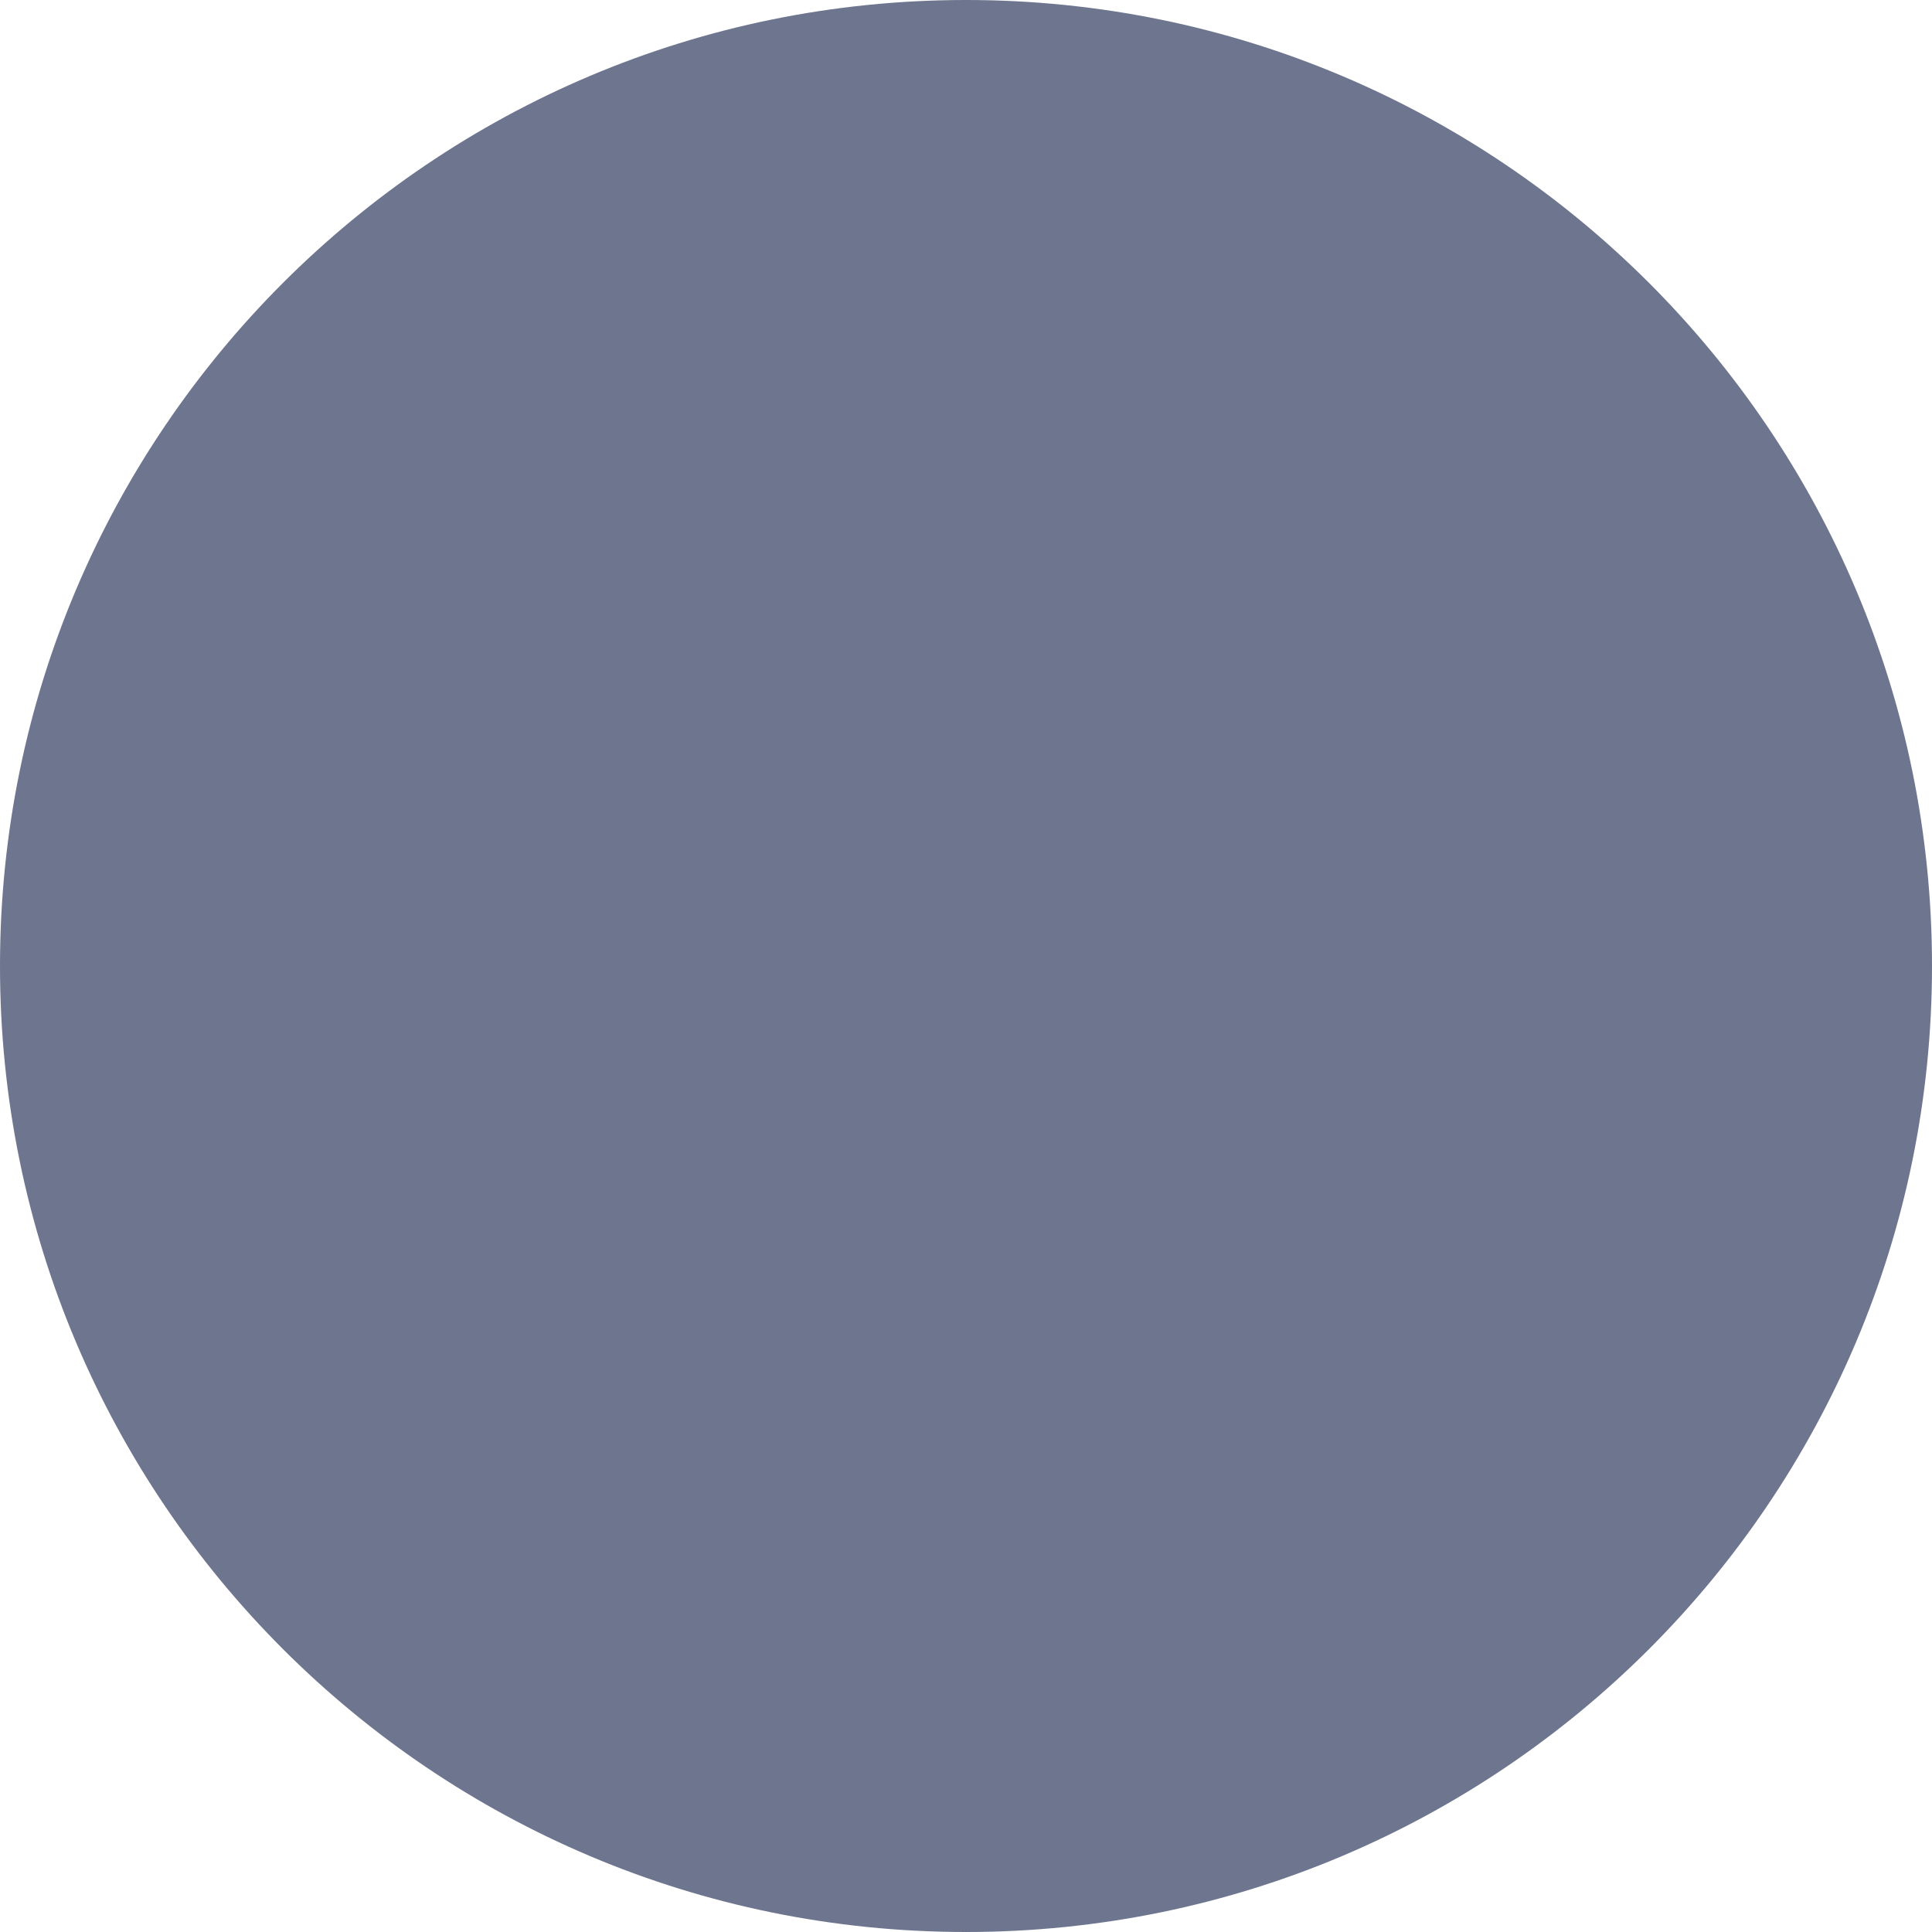
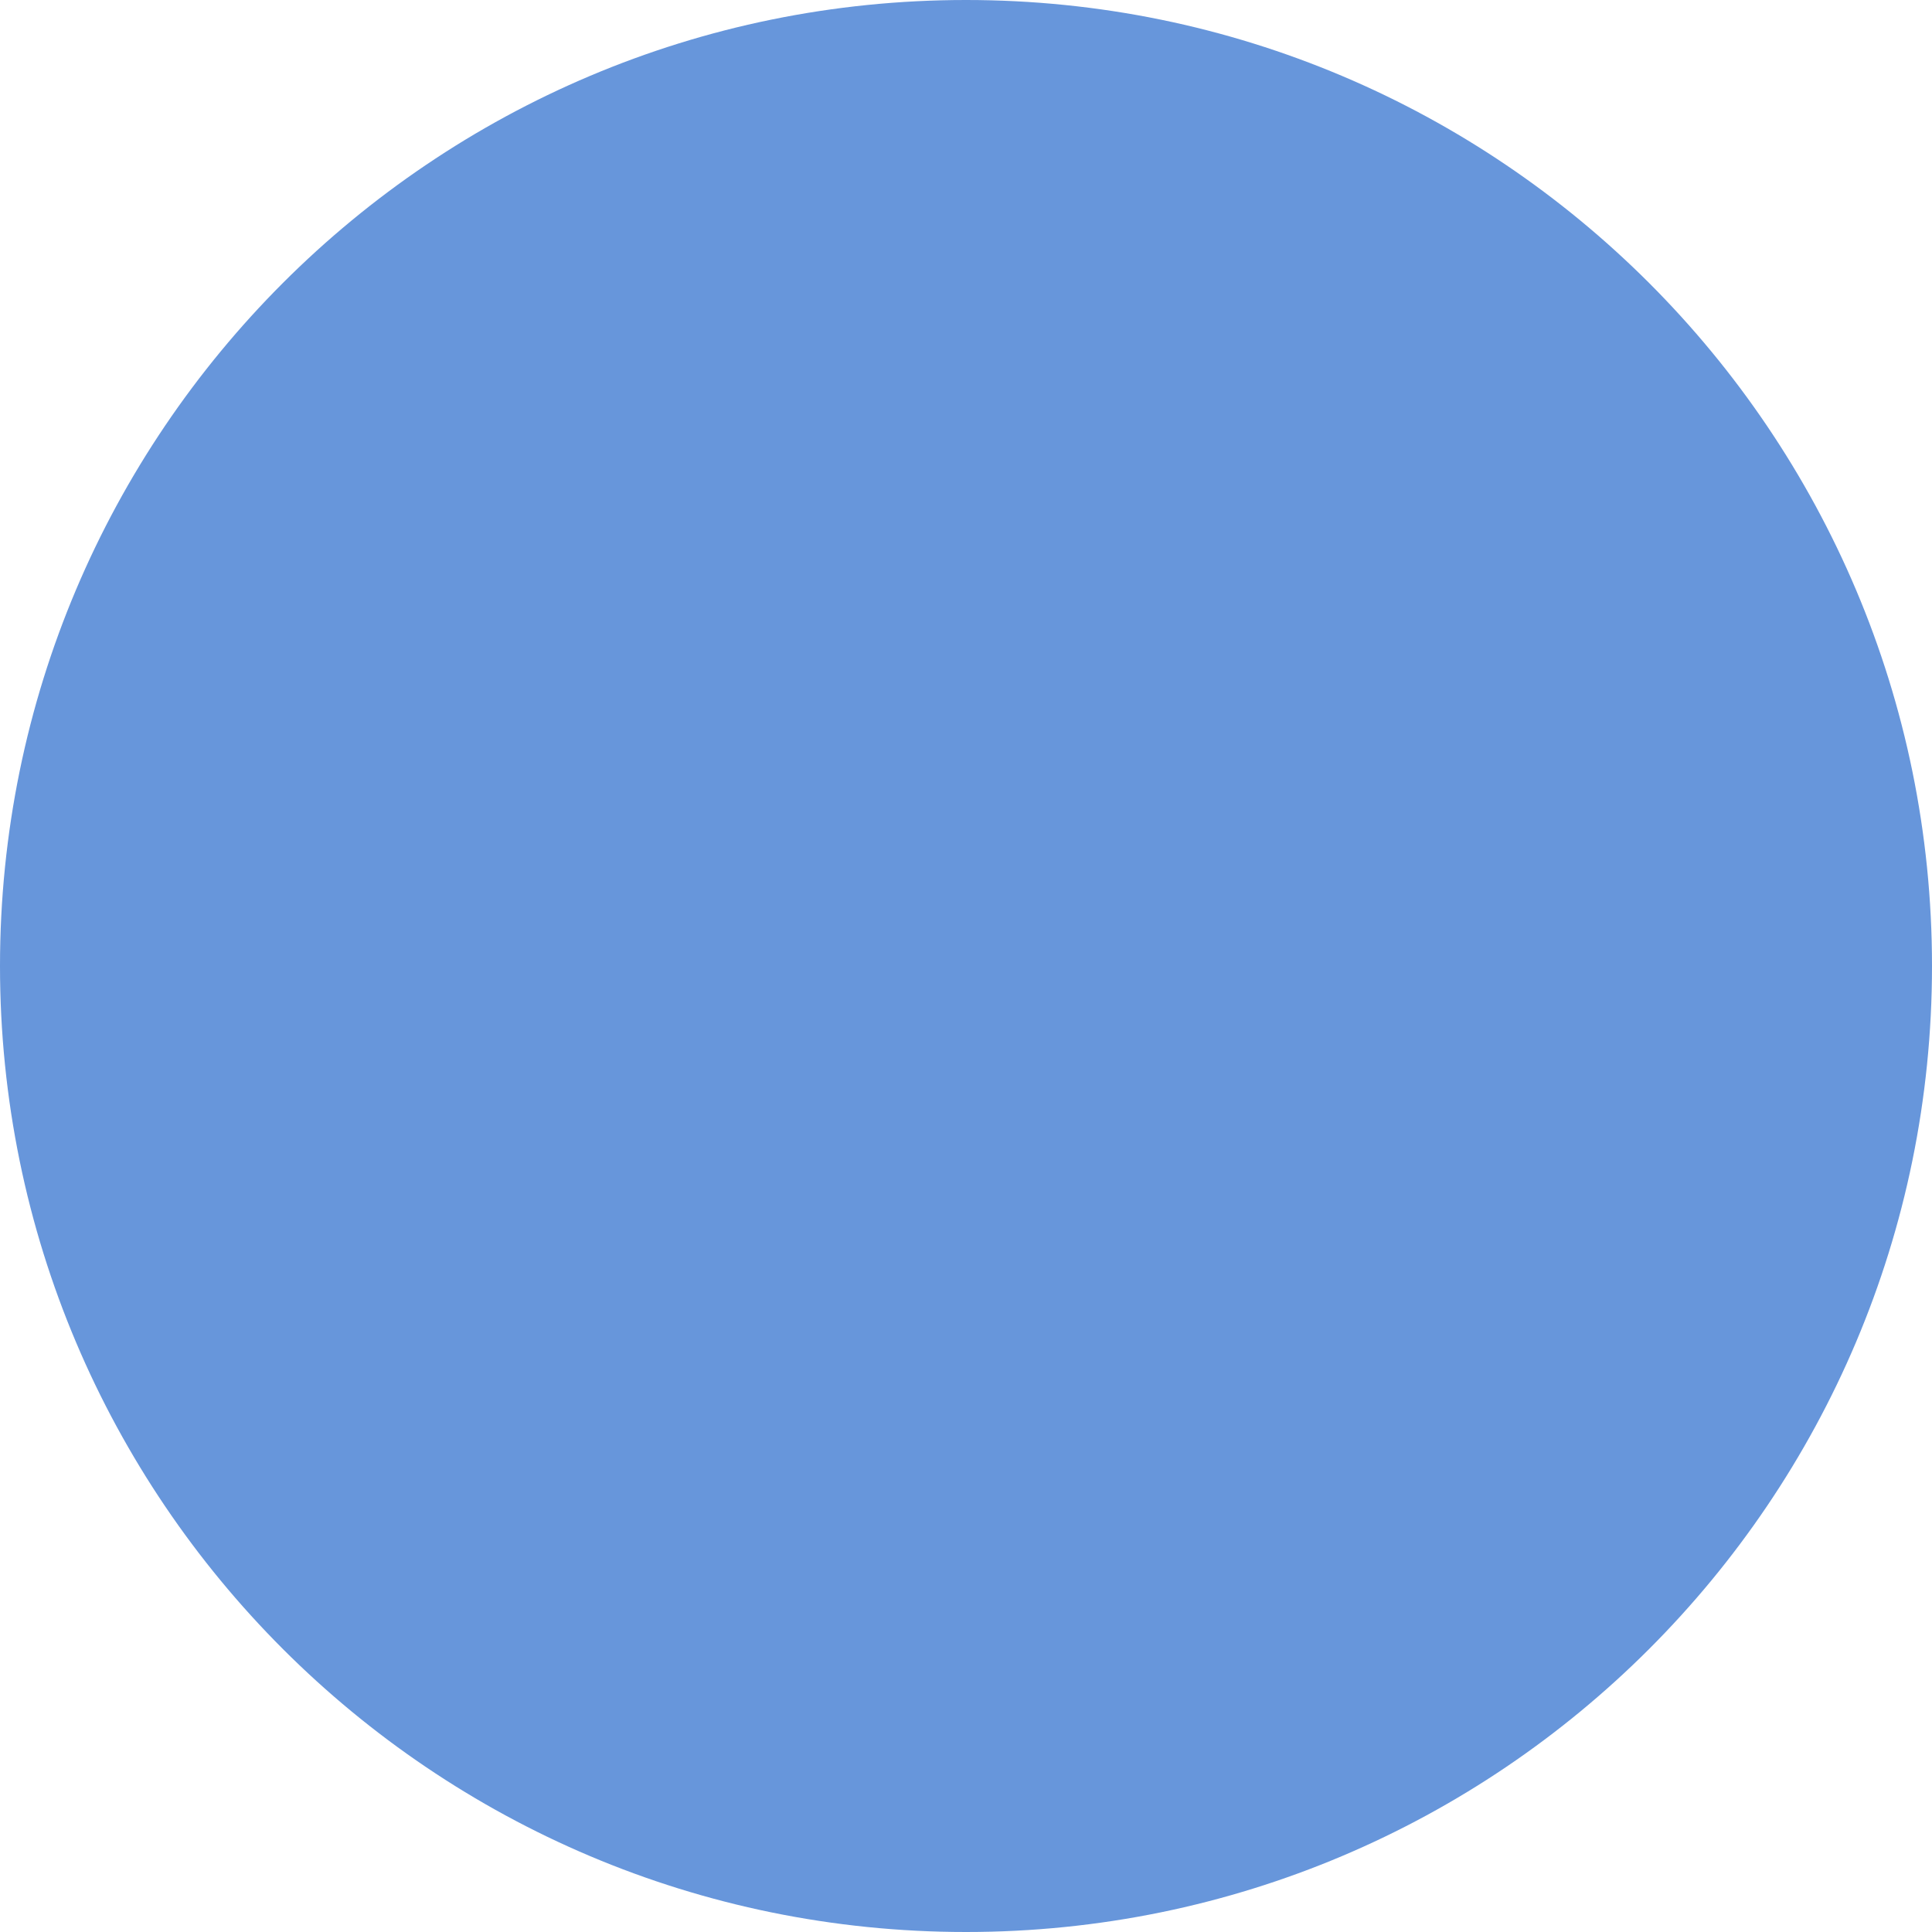
<svg xmlns="http://www.w3.org/2000/svg" preserveAspectRatio="none" overflow="visible" style="display: block;" width="36" height="36" viewBox="0 0 36 36" fill="none">
-   <circle id="Background" cx="18" cy="18" r="18" fill="#6D758F" />
+   <circle id="Background" cx="18" cy="18" r="18" fill="#6796DB" />
</svg>
